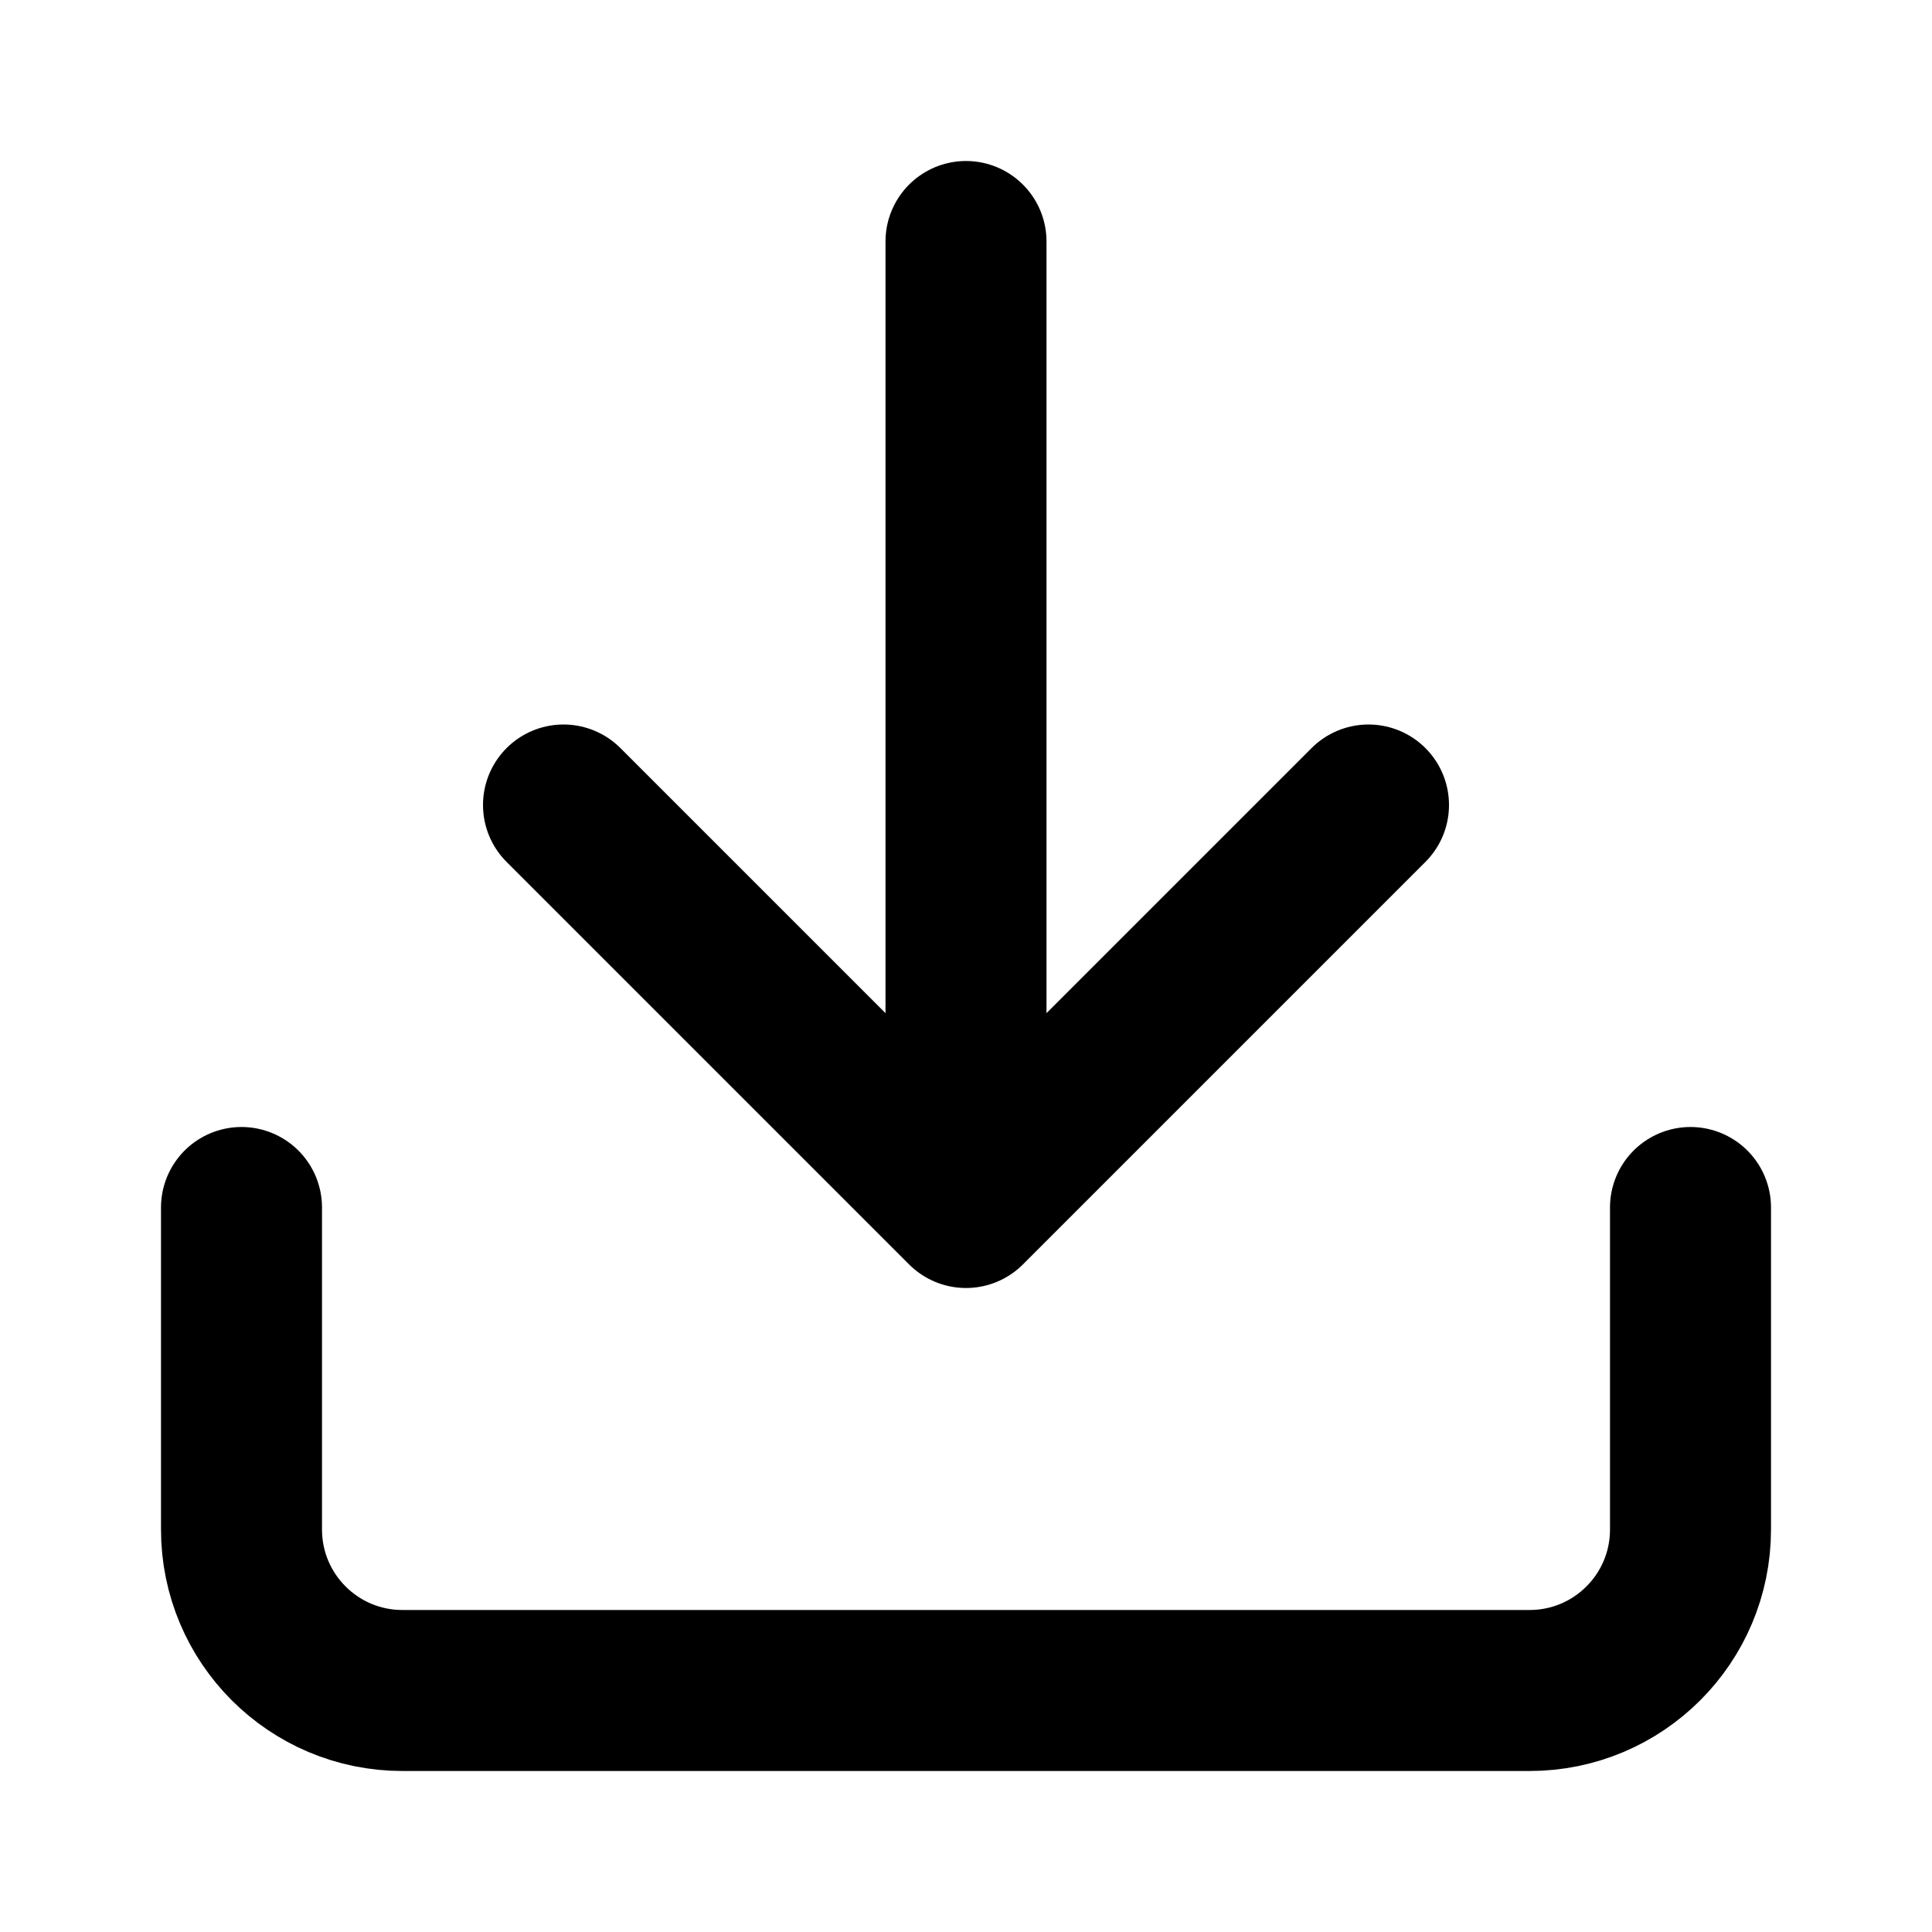
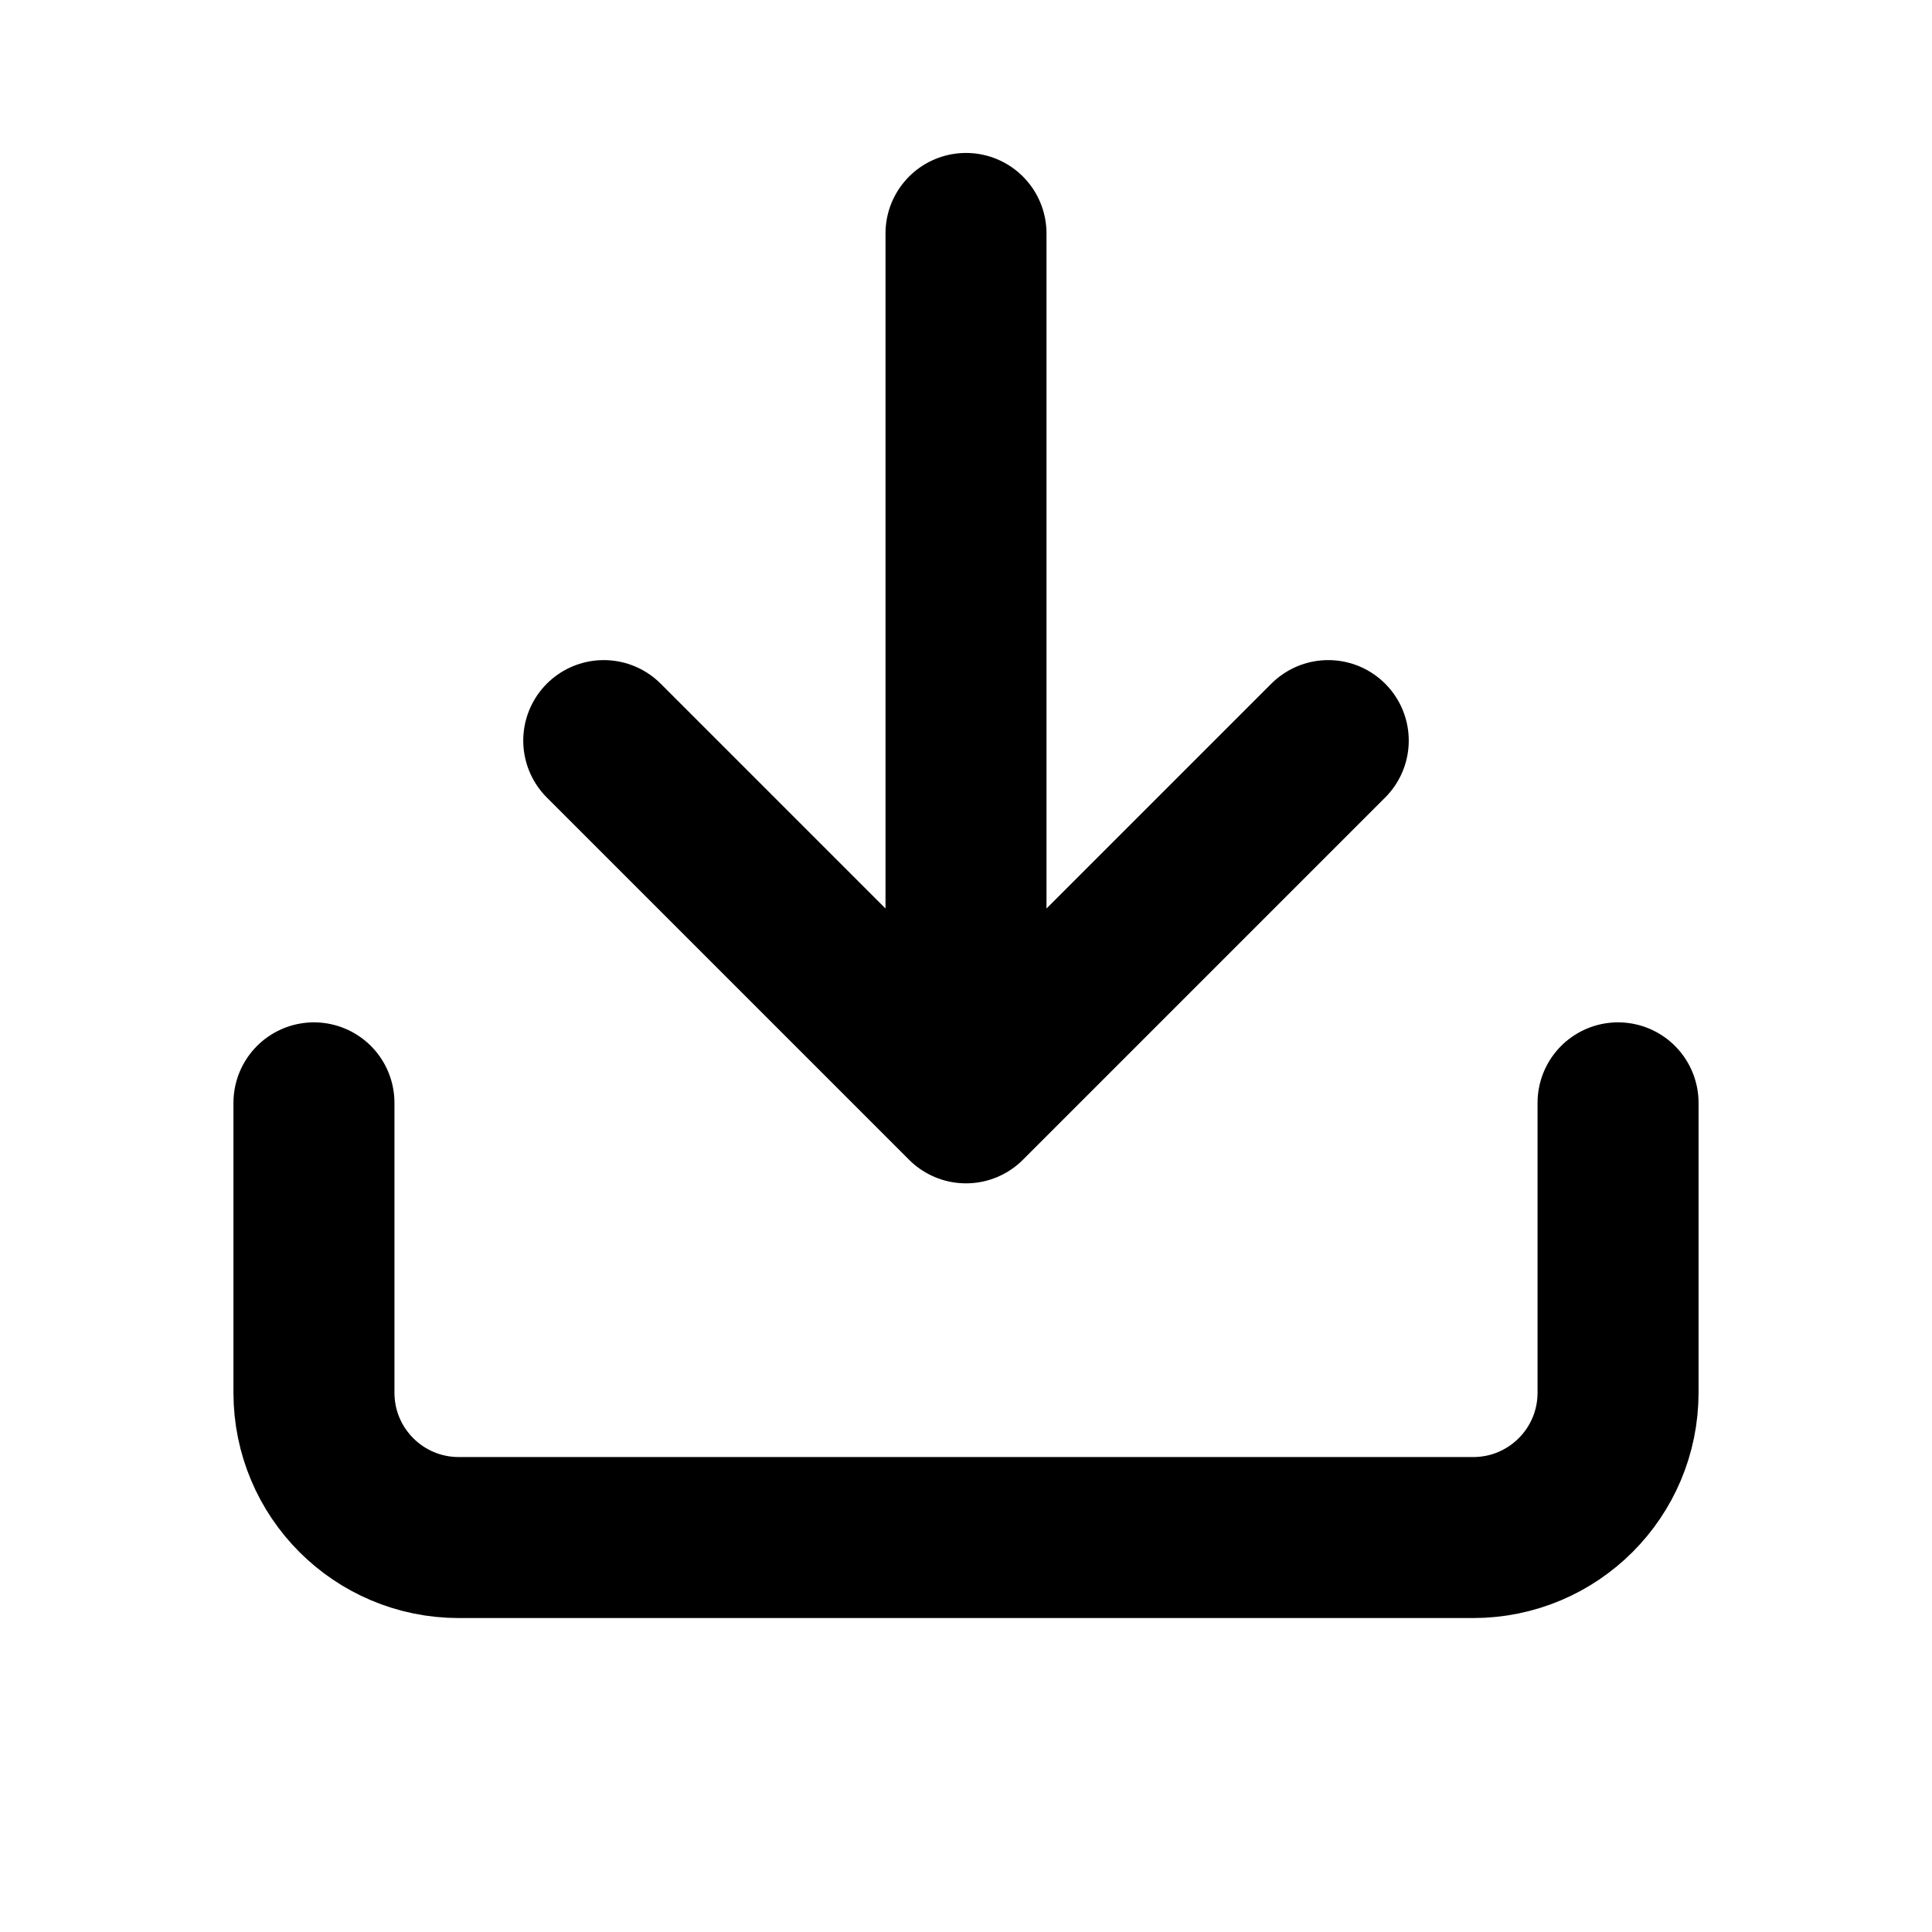
<svg xmlns="http://www.w3.org/2000/svg" width="24" height="24" viewBox="0 0 24 24" fill="none">
  <g>
    <g clip-path="url(#clip1)">
-       <path transform="matrix(1 0 0 1 3 3)" d="M9 12L9 0M18 12L18 16C18 17.105 17.105 18 16 18L2 18C0.895 18 0 17.105 0 16L0 12M4 7L9 12L14 7" fill="none" stroke="currentColor" stroke-width="2" stroke-linecap="round" stroke-linejoin="round" />
+       <path transform="matrix(1 0 0 1 3.9 2.9)" d="M8.1 10.8L8.1 0M16.2 10.8L16.2 14.4C16.2 15.395 15.395 16.2 14.4 16.2L1.8 16.2C0.805 16.2 0 15.395 0 14.4L0 10.8M3.6 6.3L8.1 10.8L12.6 6.3" fill="none" stroke="currentColor" stroke-width="2" stroke-linecap="round" stroke-linejoin="round" />
    </g>
  </g>
  <defs>
    <clipPath id="clip1">
      <path d="M0 0L24 0L24 24L0 24Z" />
    </clipPath>
  </defs>
</svg>
